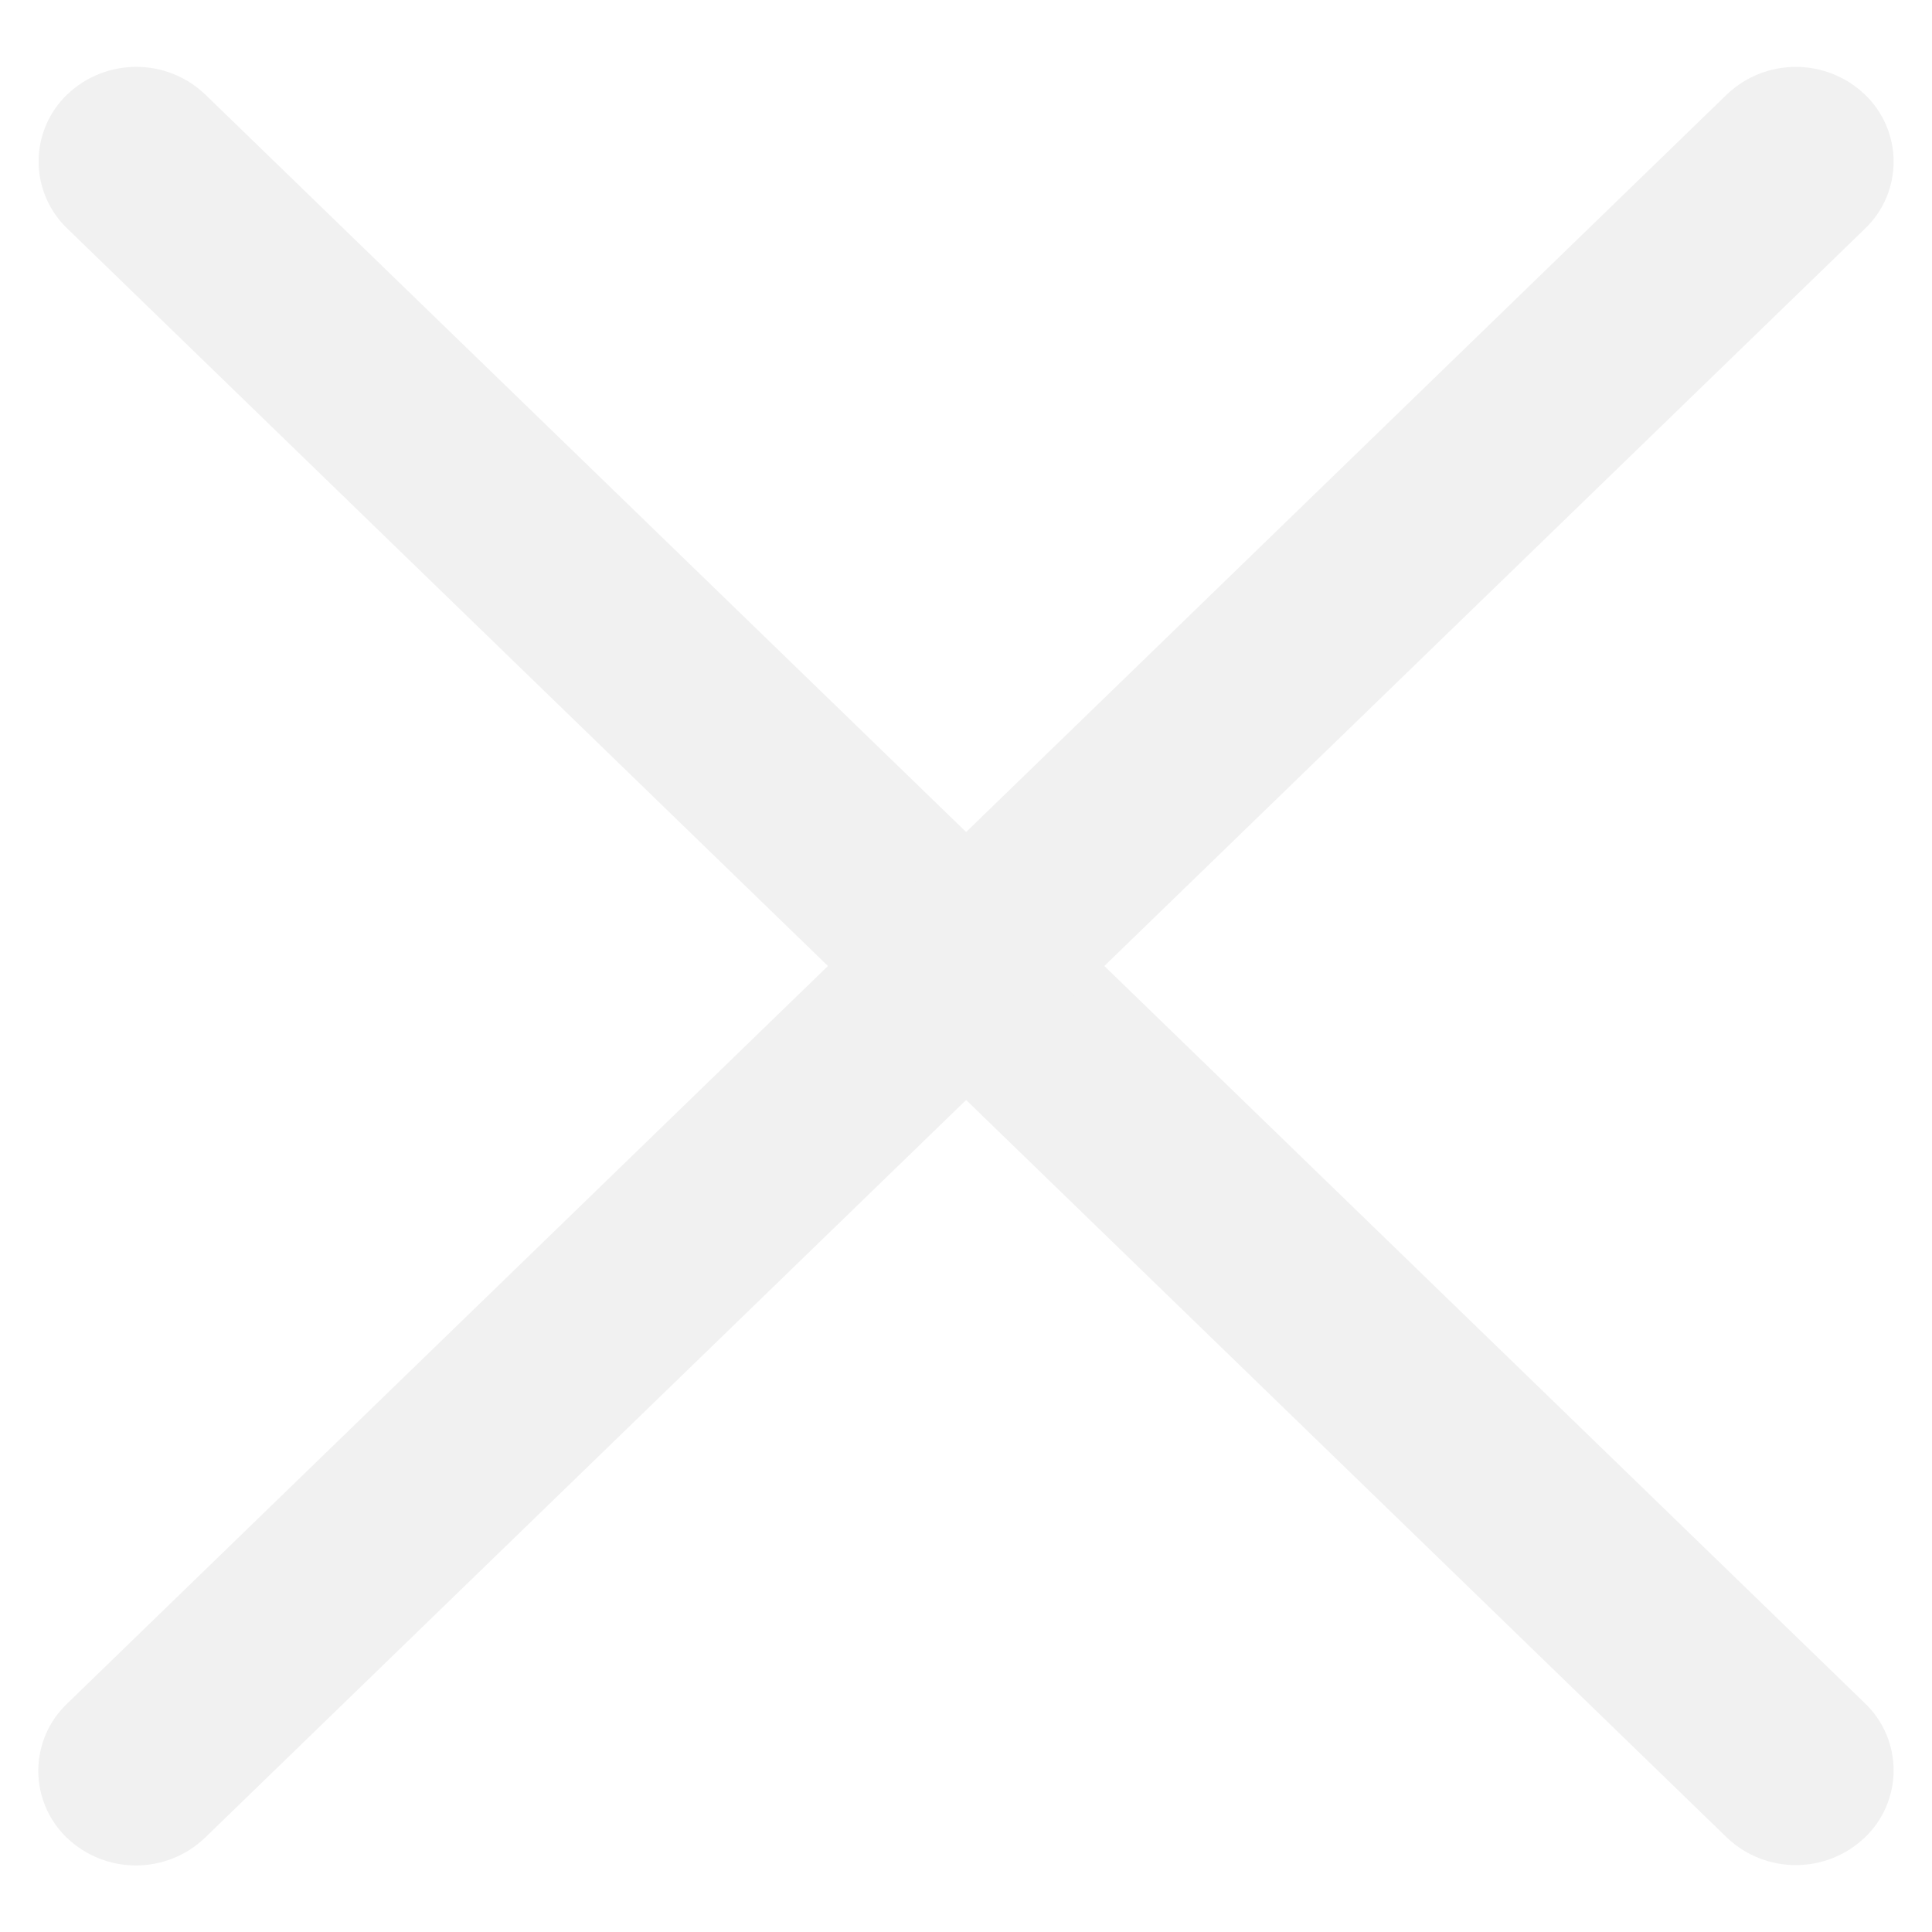
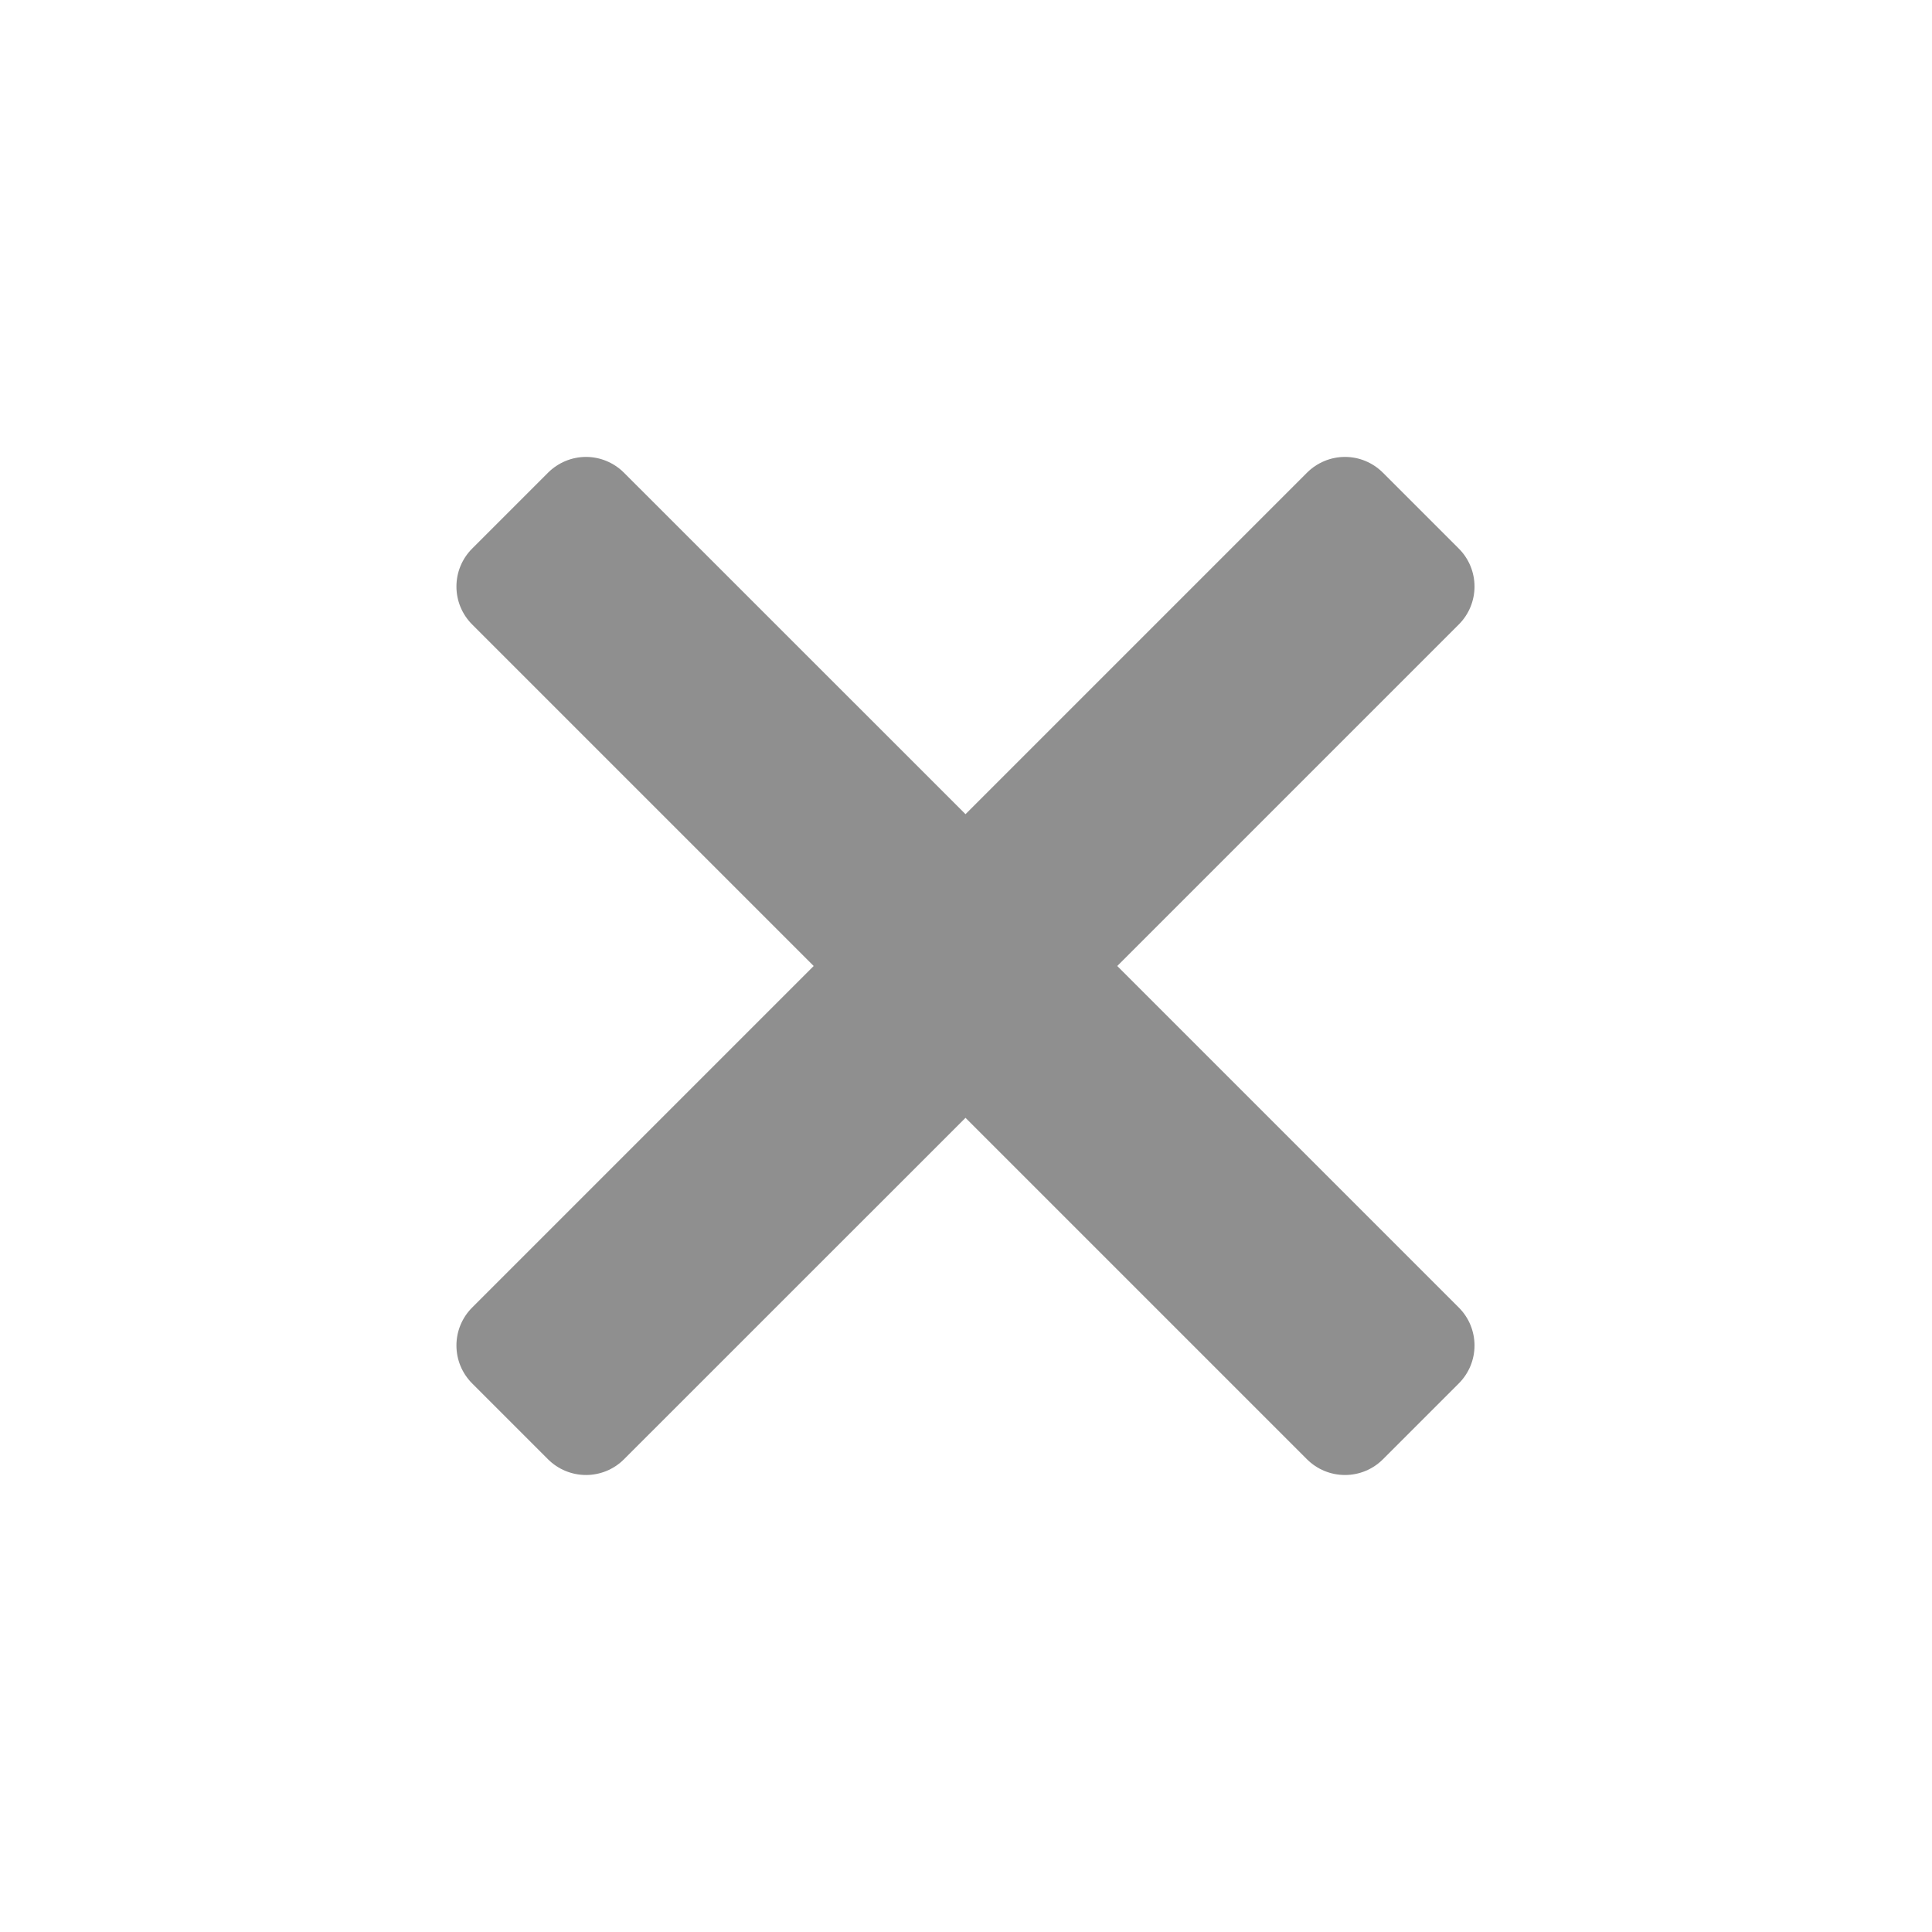
- <svg xmlns="http://www.w3.org/2000/svg" width="22" height="22" viewBox="0 0 22 22">
-   <g id="Group_339" data-name="Group 339" transform="translate(-2480.708 83.532)">
-     <path id="Path_297" data-name="Path 297" d="M1.114.41,27.43,0A1.056,1.056,0,0,1,28.509,1.08,1.139,1.139,0,0,1,27.4,2.193L1.08,2.6A1.056,1.056,0,0,1,0,1.524,1.139,1.139,0,0,1,1.114.41Z" transform="translate(2482.549 -83.532) rotate(45)" fill="#f1f1f1" />
-     <path id="Path_298" data-name="Path 298" d="M1.08,0,27.4.41a1.139,1.139,0,0,1,1.114,1.114A1.056,1.056,0,0,1,27.43,2.6L1.114,2.193A1.139,1.139,0,0,1,0,1.08,1.056,1.056,0,0,1,1.08,0Z" transform="translate(2502.708 -81.691) rotate(135)" fill="#f1f1f1" />
-   </g>
+ <svg xmlns="http://www.w3.org/2000/svg" viewBox="0 0 24 24" fill="none">
+   <path fill="currentColor" fill-opacity="0.44" d="M17.179 18.128C17.054 18.253 16.885 18.323 16.708 18.323C16.531 18.323 16.361 18.253 16.236 18.128L11.994 13.886L7.751 18.128C7.626 18.253 7.456 18.323 7.28 18.323C7.103 18.323 6.933 18.253 6.808 18.128L5.865 17.185C5.74 17.06 5.67 16.891 5.67 16.714C5.67 16.537 5.74 16.368 5.865 16.243L10.108 12L5.865 7.757C5.74 7.632 5.67 7.463 5.67 7.286C5.67 7.109 5.74 6.94 5.865 6.815L6.808 5.872C6.933 5.747 7.103 5.676 7.28 5.676C7.456 5.676 7.626 5.747 7.751 5.872L11.994 10.114L16.236 5.872C16.361 5.747 16.531 5.676 16.708 5.676C16.885 5.676 17.054 5.747 17.179 5.872L18.122 6.815C18.247 6.94 18.317 7.109 18.317 7.286C18.317 7.463 18.247 7.632 18.122 7.757L13.879 12L18.122 16.243C18.247 16.368 18.317 16.537 18.317 16.714C18.317 16.891 18.247 17.06 18.122 17.185L17.179 18.128Z" />
</svg>
